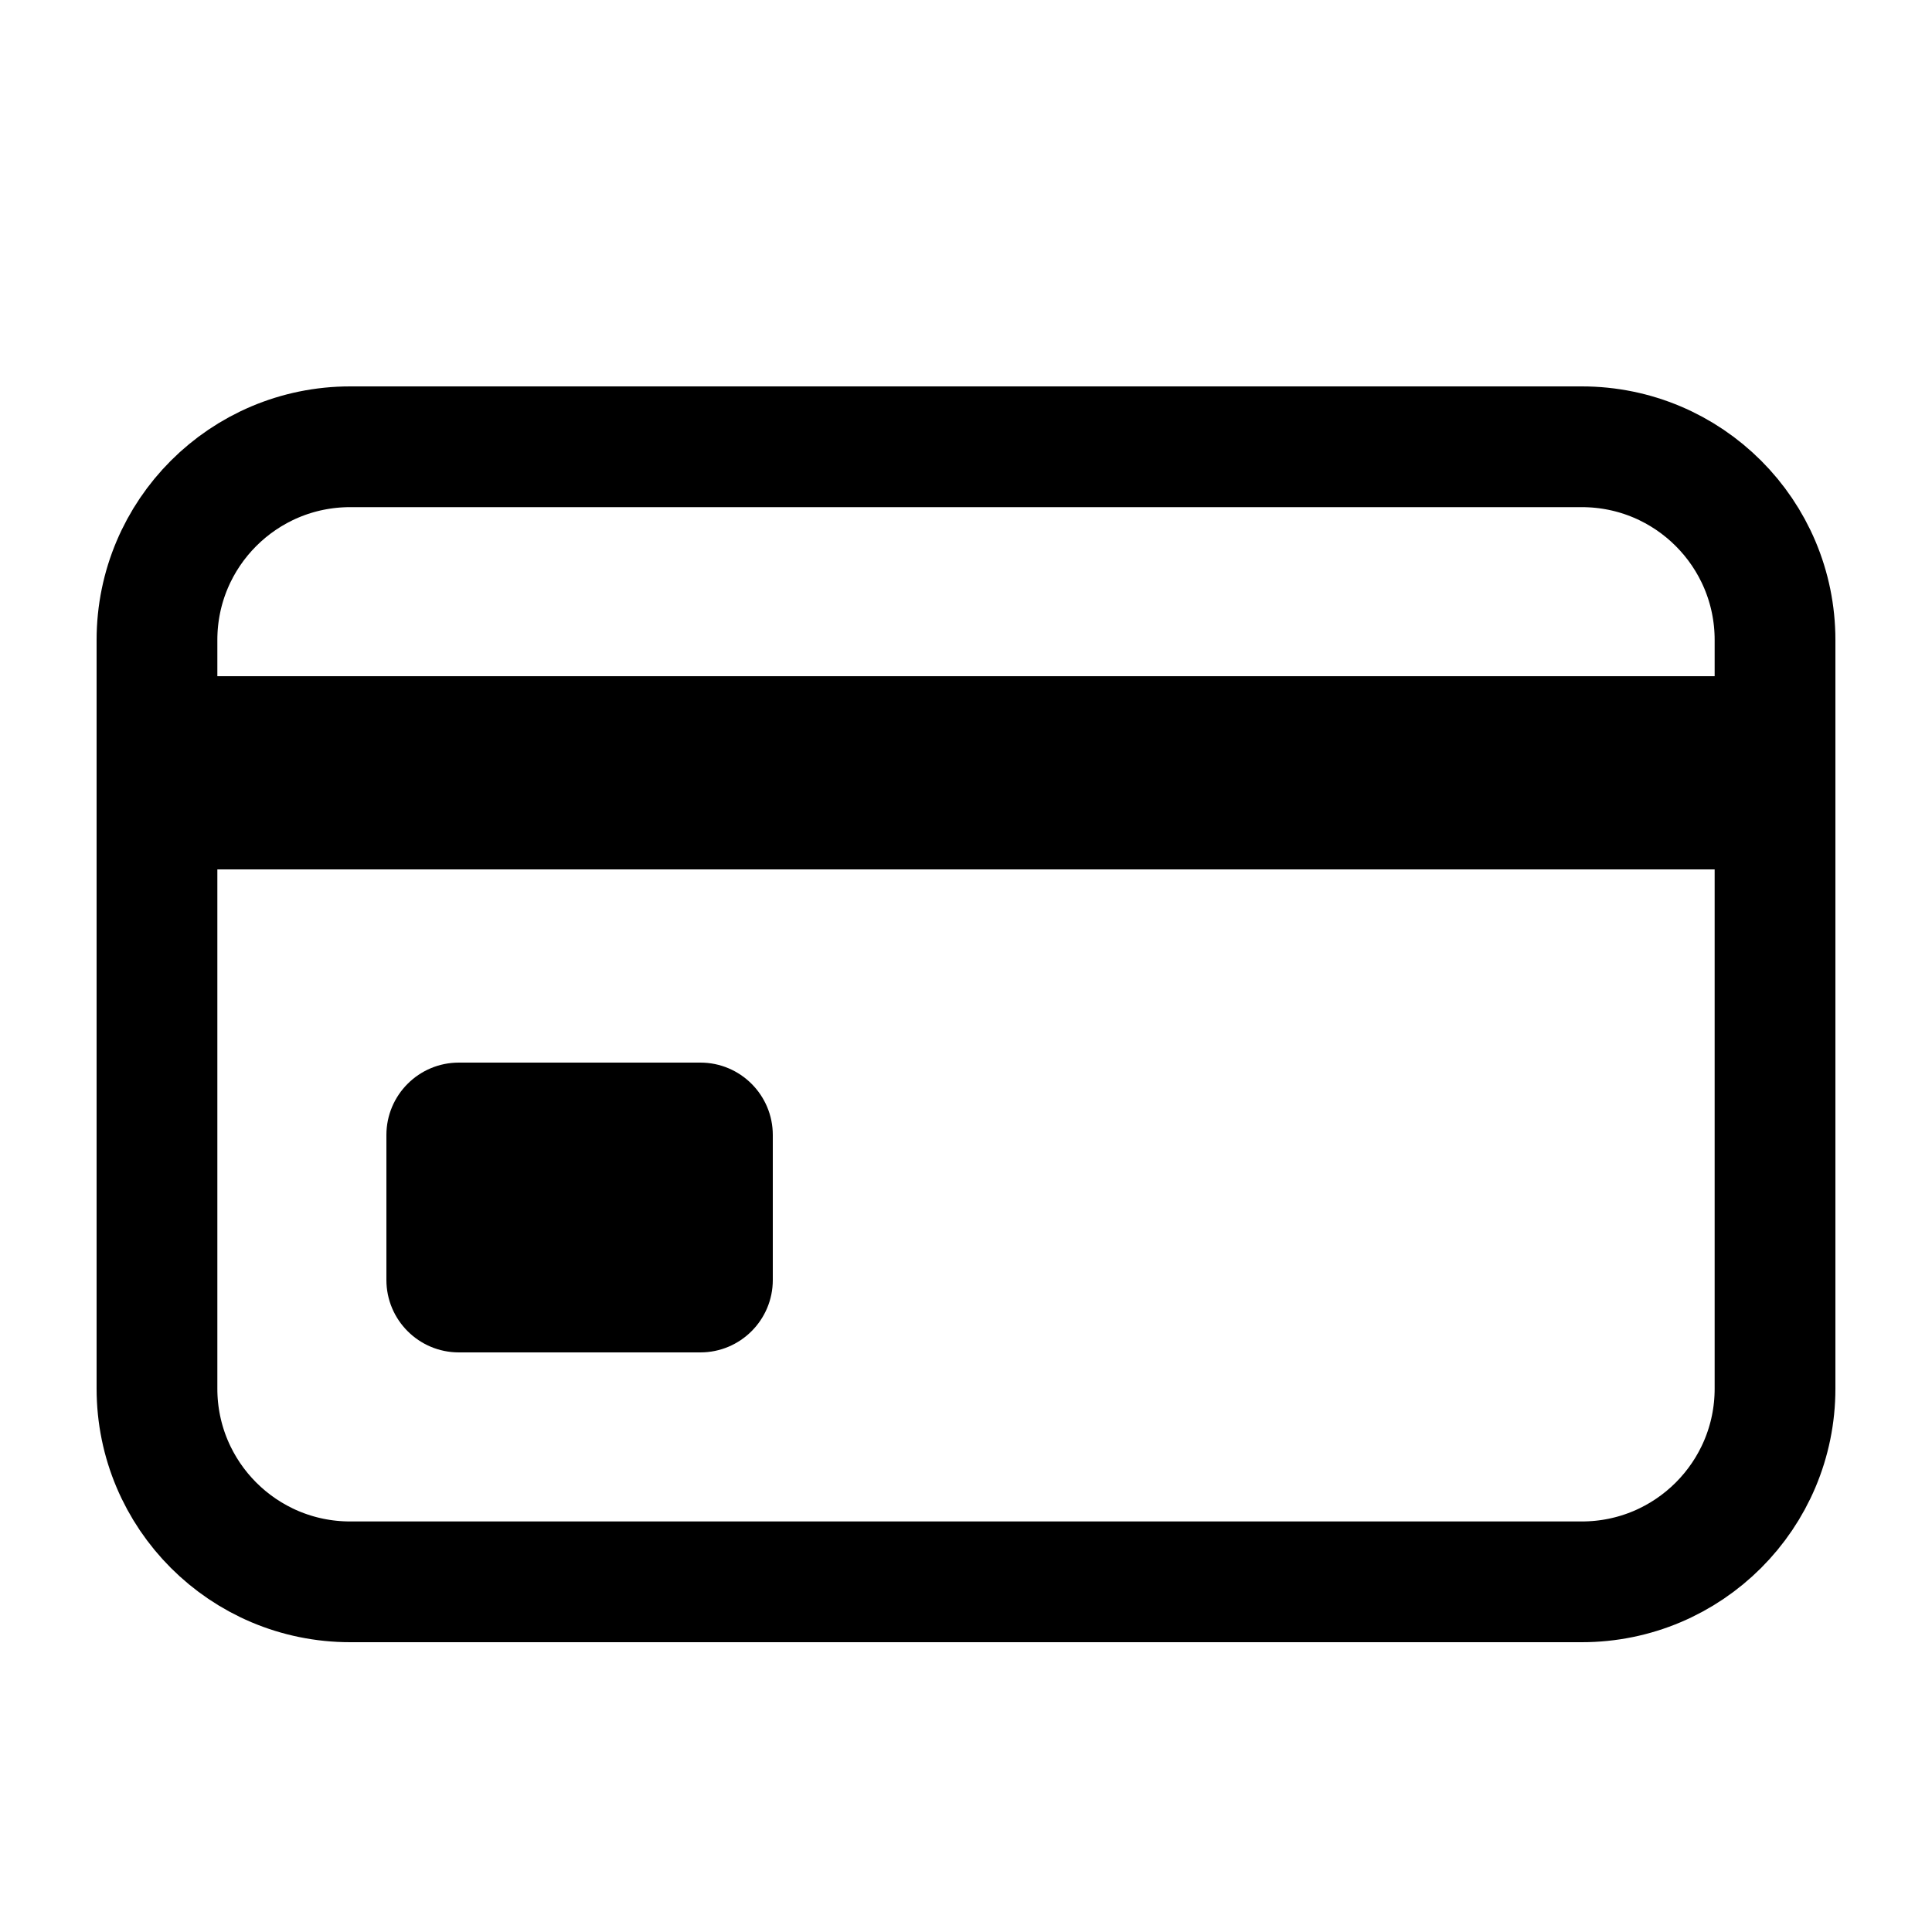
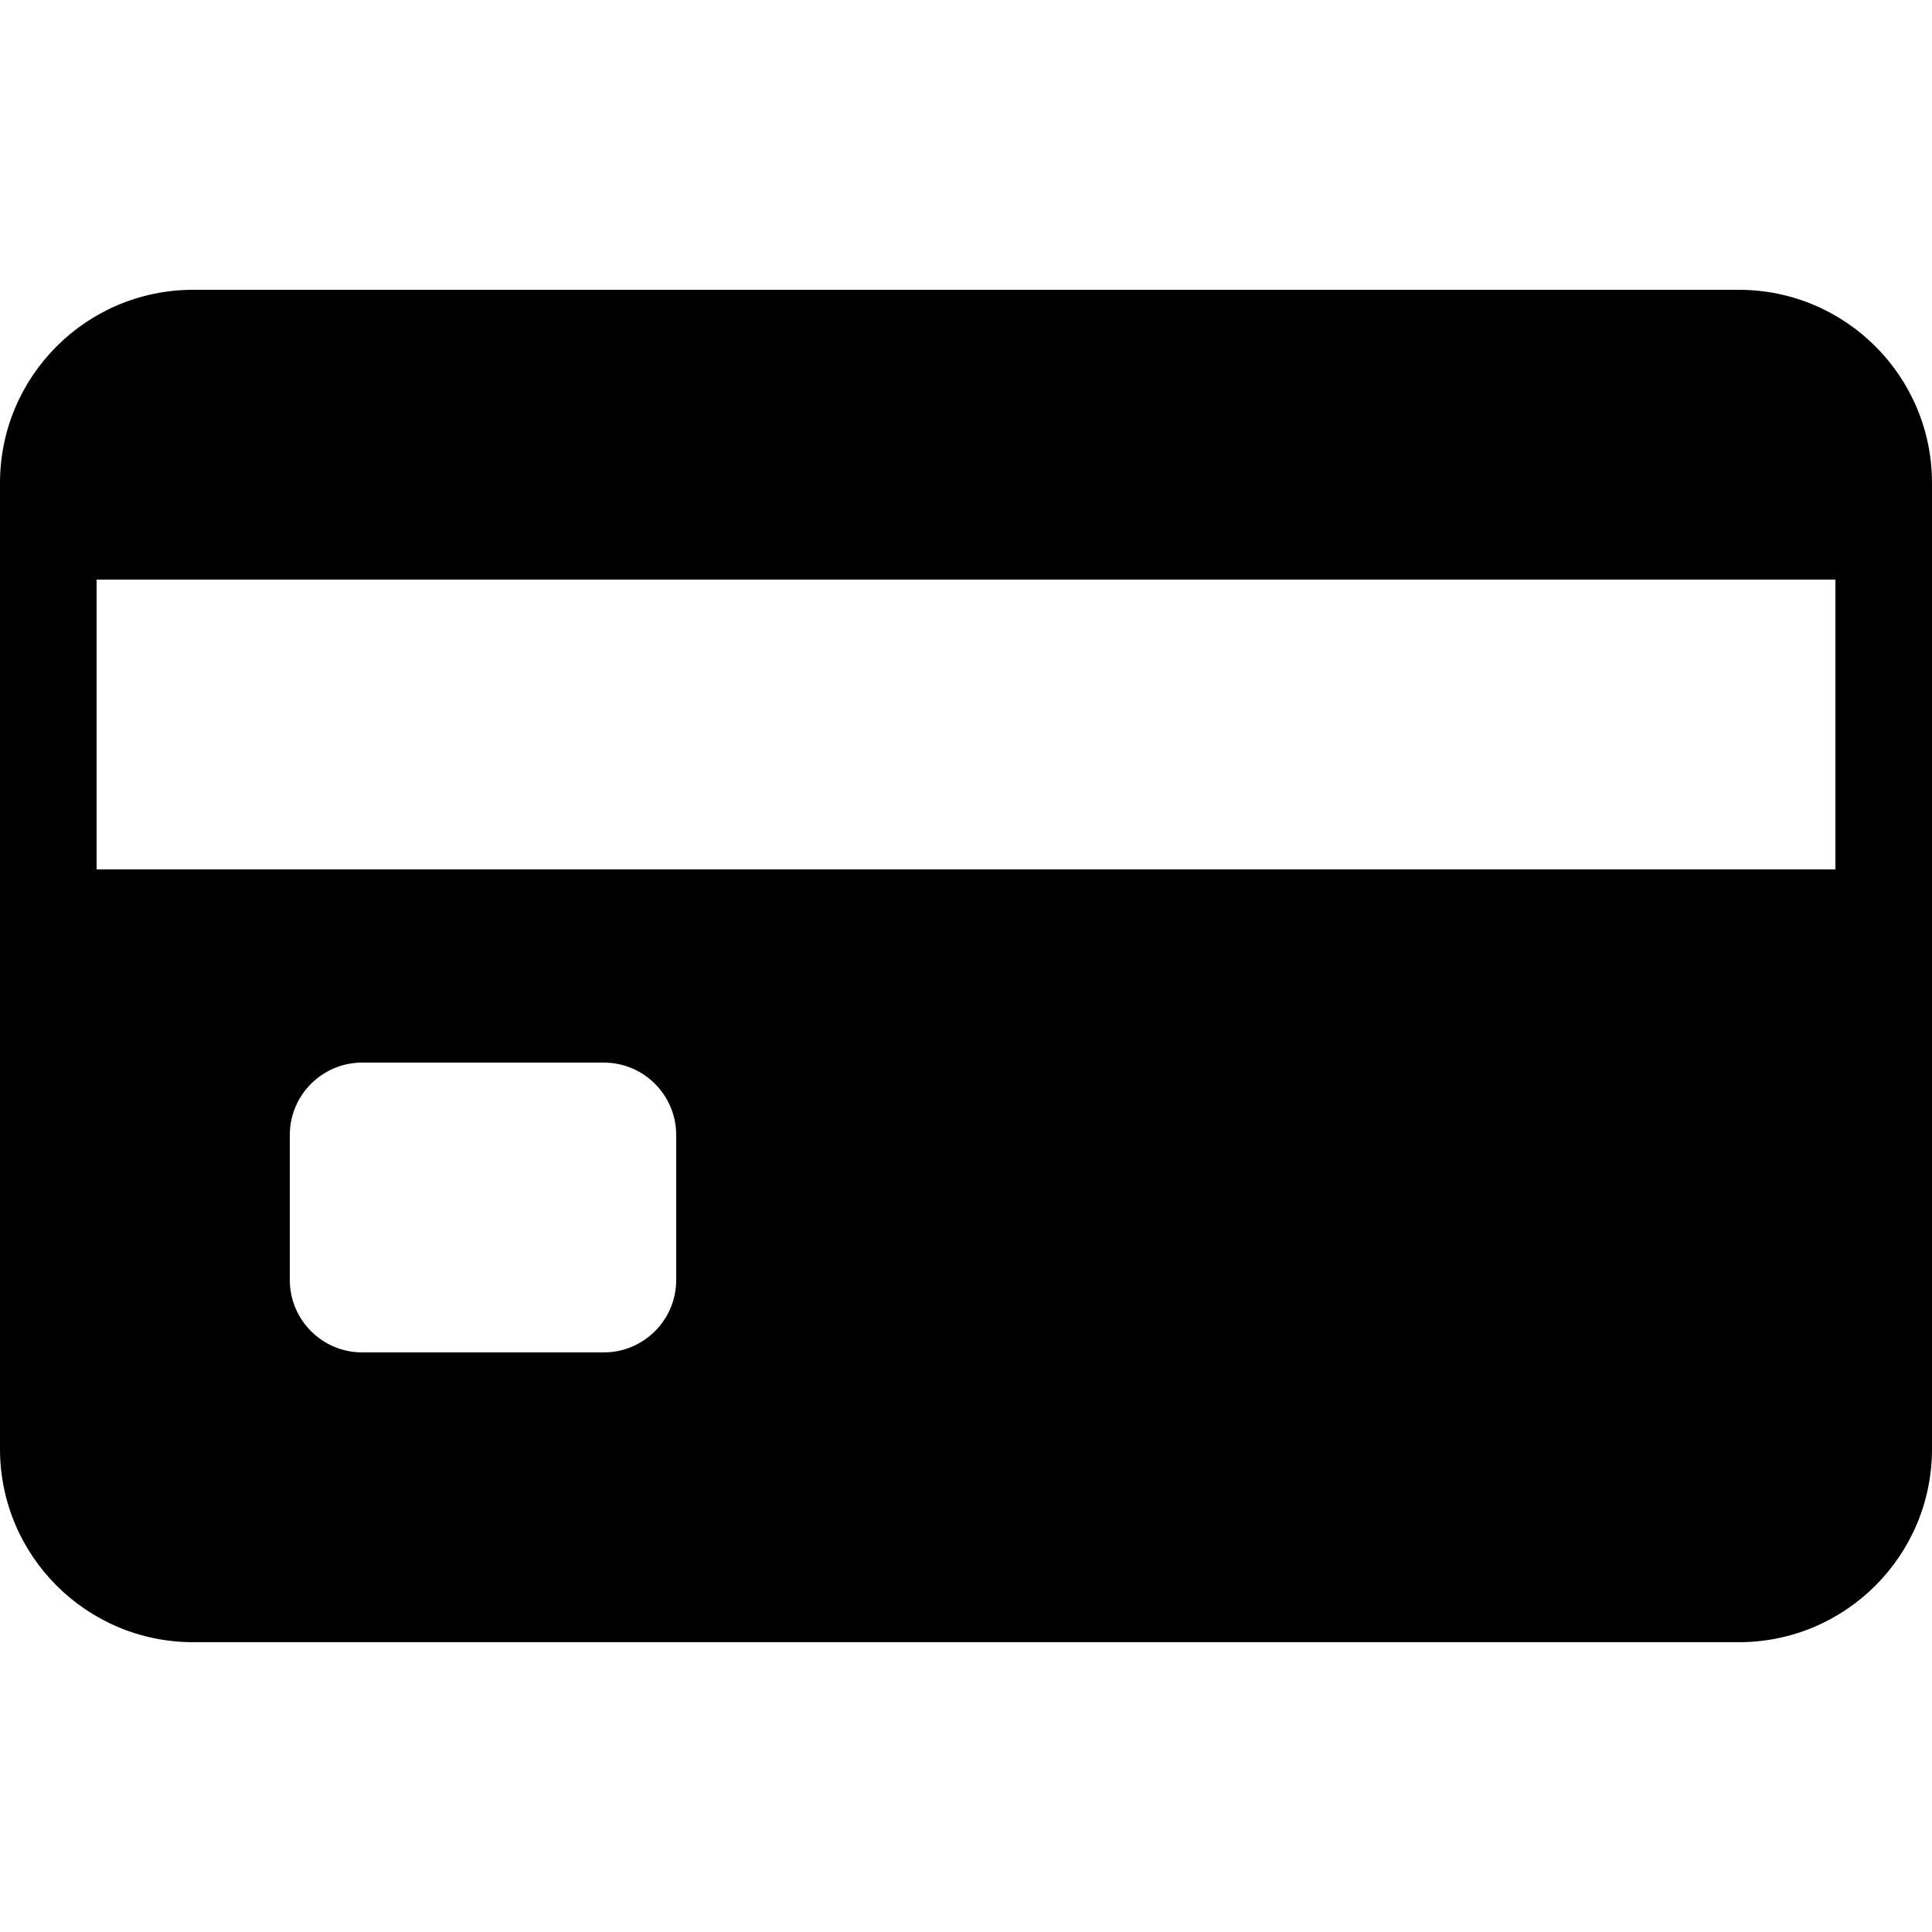
<svg xmlns="http://www.w3.org/2000/svg" viewBox="0 0 20 20">
-   <g fill="none" fill-rule="evenodd" transform="translate(1 4)">
-     <rect width="4" height="3" x="3" y="7" fill="currentColor" rx=".75" />
-     <rect width="16.75" height="11.75" x=".625" y=".625" stroke="currentColor" stroke-width="1.25" rx="2" />
-     <path fill="currentColor" d="M1 3h16v2H1z" />
-   </g>
+   <path fill="currentColor" fill-rule="evenodd" d="M18 3a2 2 0 0 1 2 2v10a2 2 0 0 1-2 2H2a2 2 0 0 1-2-2V5a2 2 0 0 1 2-2h16ZM6.25 11h-2.5a.75.75 0 0 0-.75.75v1.5c0 .414.336.75.75.75h2.5a.75.75 0 0 0 .75-.75v-1.5a.75.75 0 0 0-.75-.75ZM19 6H1v3h18V6Z" />
</svg>
